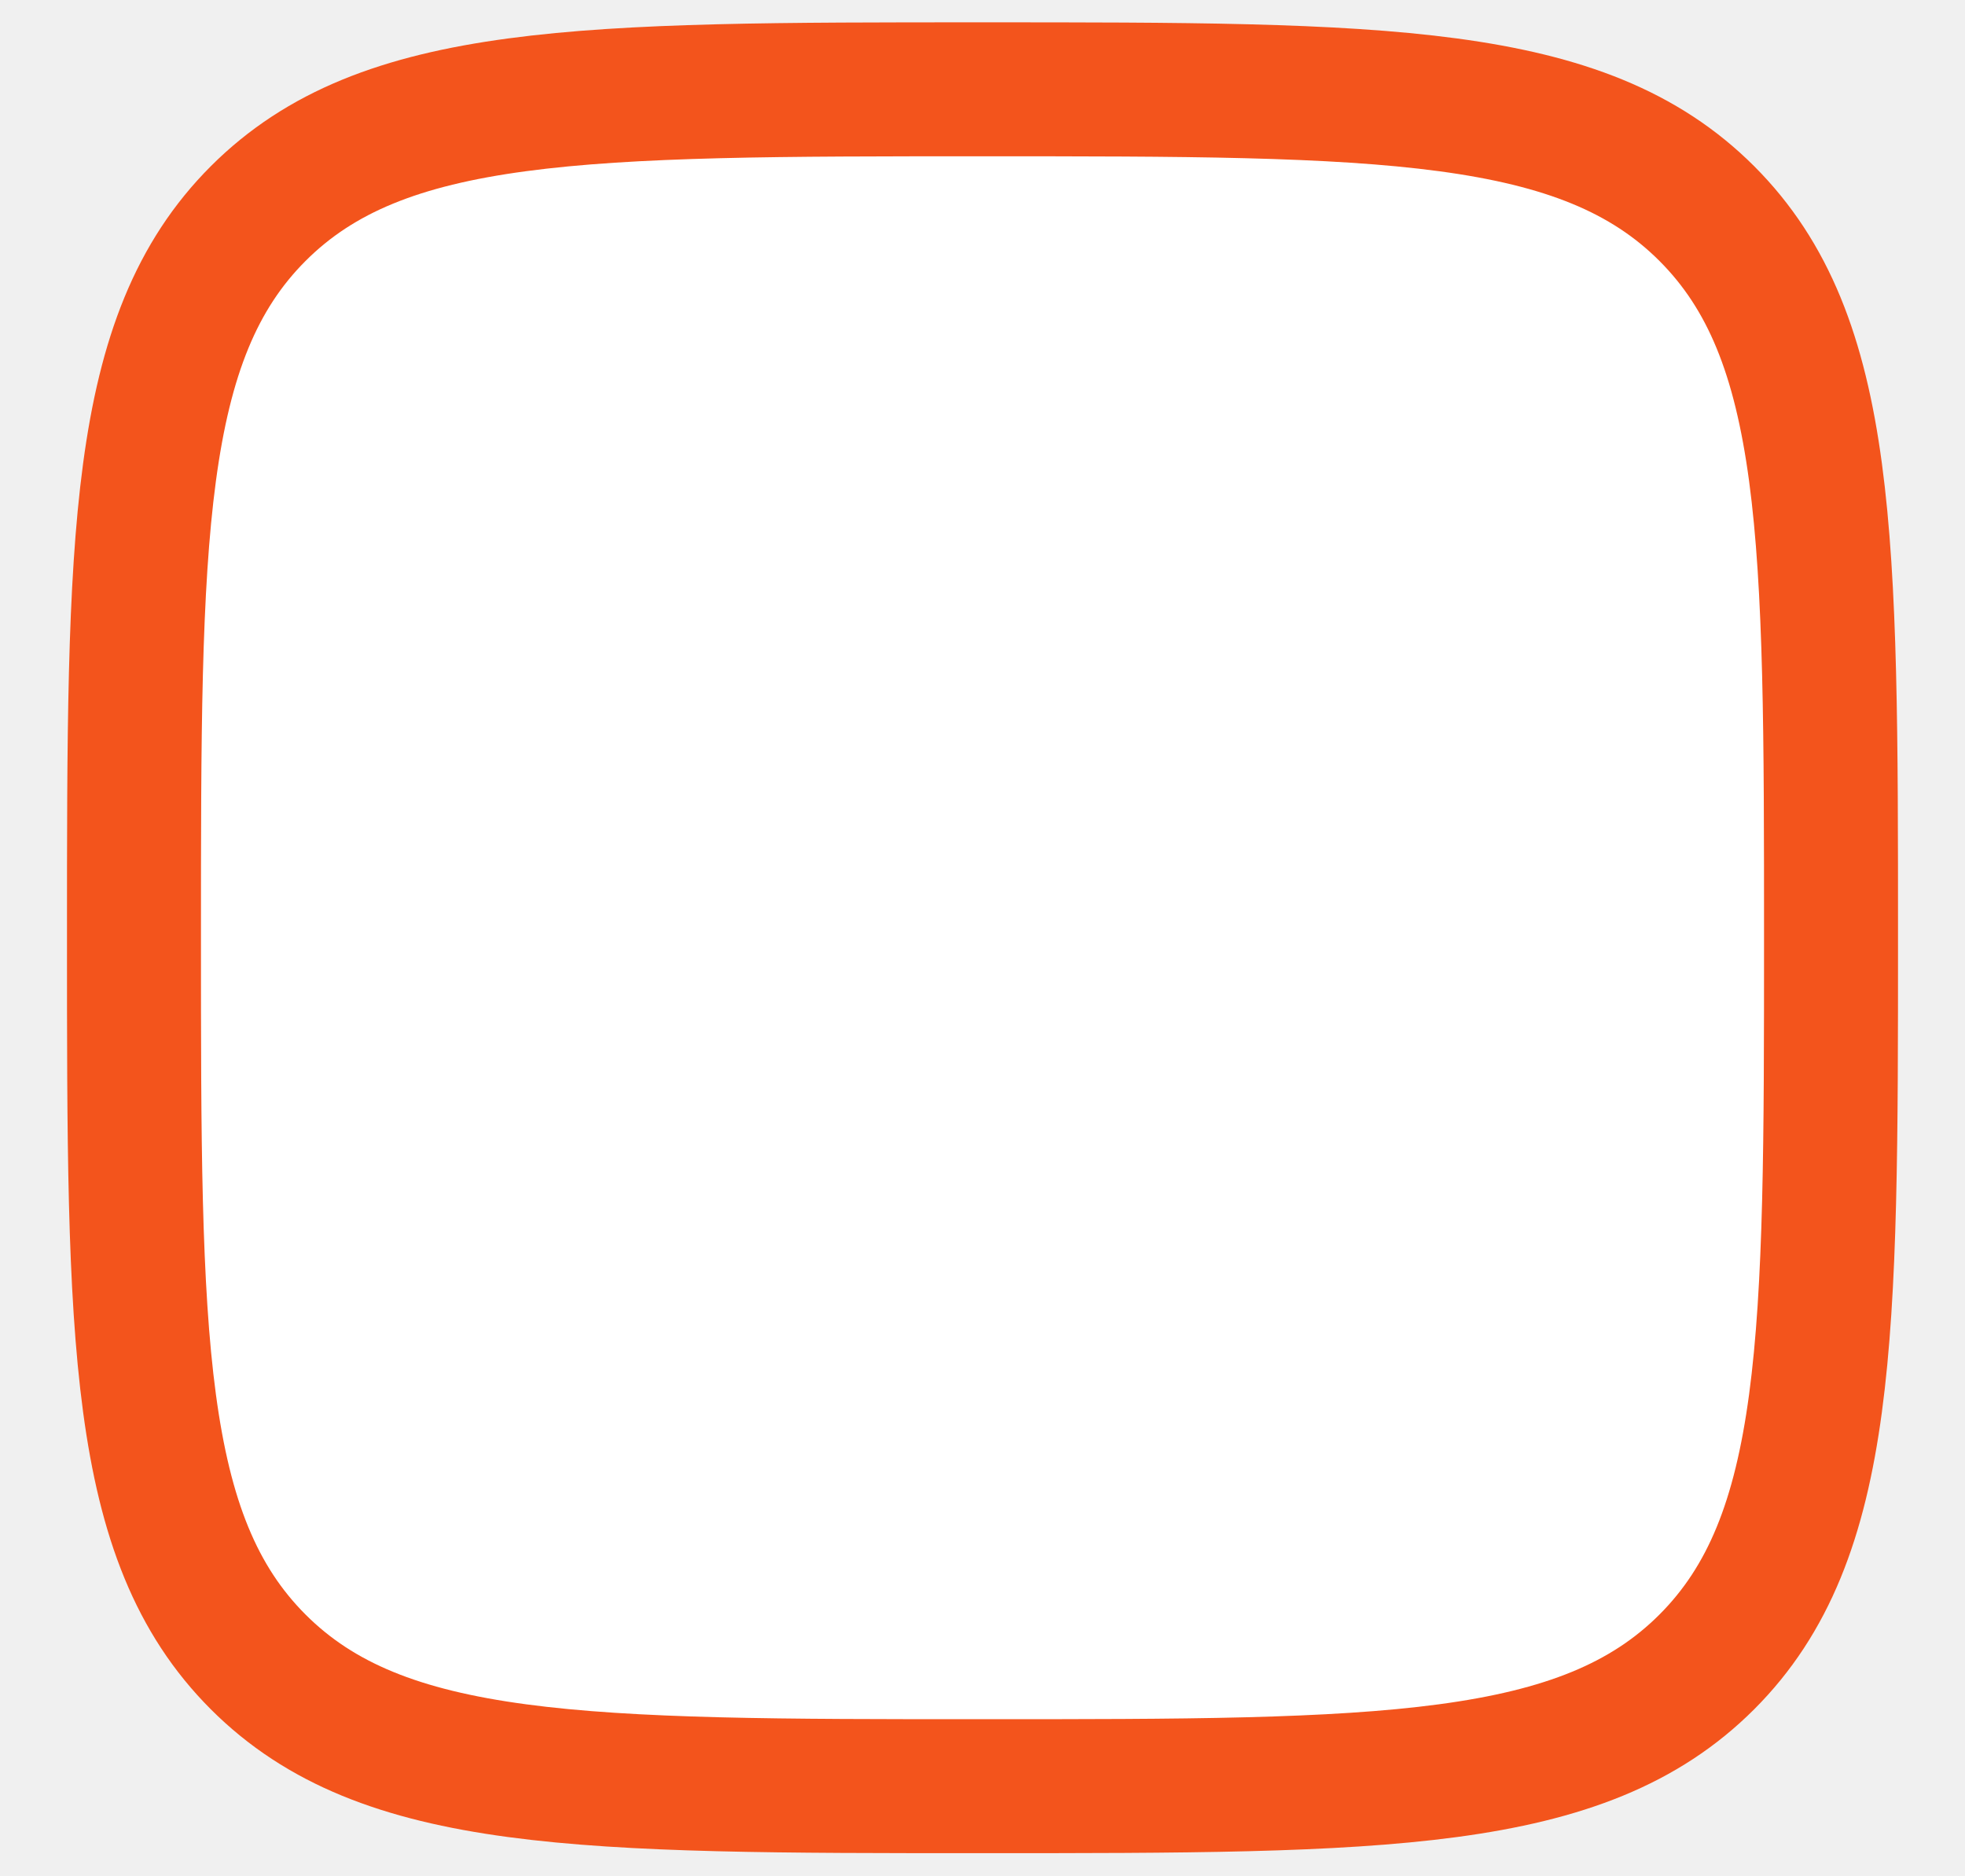
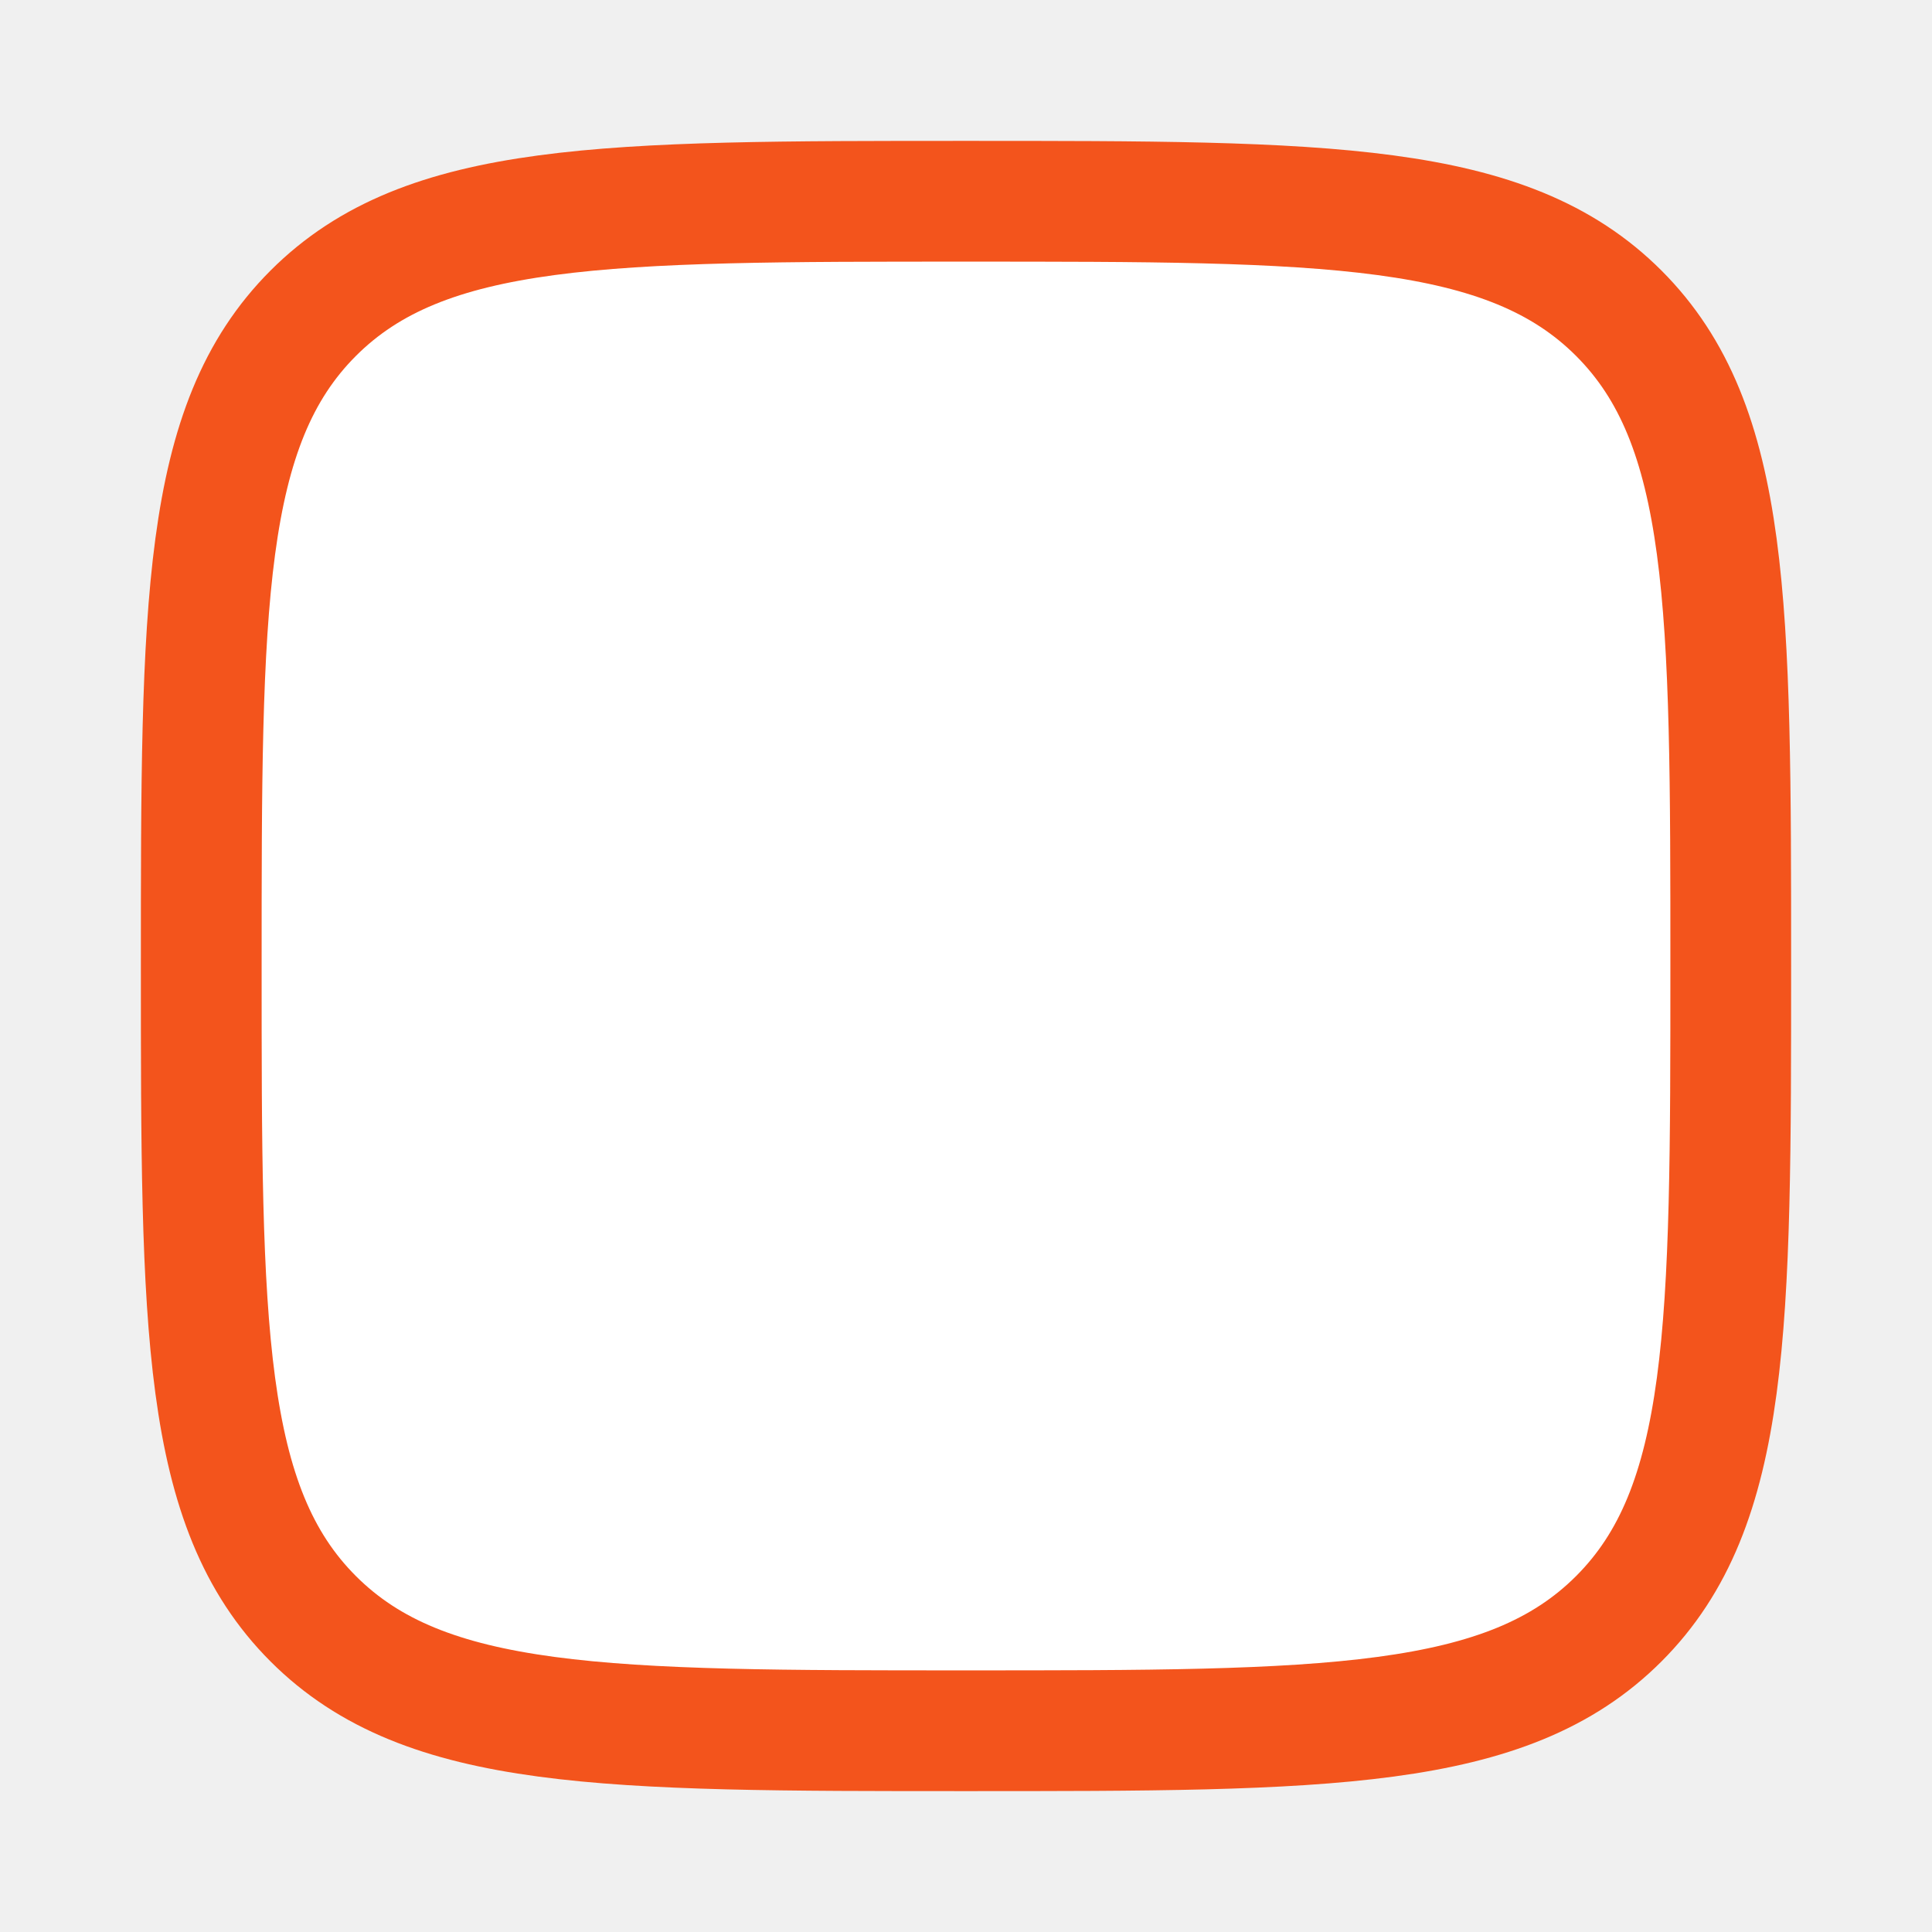
- <svg xmlns="http://www.w3.org/2000/svg" width="22" height="21" viewBox="0 0 22 21" fill="none">
-   <path d="M1.5 10.5C1.5 6.022 1.5 3.782 2.891 2.391C4.282 1 6.522 1 11 1C15.478 1 17.718 1 19.109 2.391C20.5 3.782 20.5 6.022 20.5 10.5C20.5 14.978 20.5 17.218 19.109 18.609C17.718 20 15.478 20 11 20C6.522 20 4.282 20 2.891 18.609C1.5 17.218 1.5 14.978 1.5 10.5Z" fill="white" stroke="#F3541C" stroke-width="1.5" />
+ <svg xmlns="http://www.w3.org/2000/svg" width="24" height="24" viewBox="0 0 24 24" fill="none">
+   <path d="M2.5 12C2.5 7.522 2.5 5.282 3.891 3.891C5.282 2.5 7.522 2.5 12 2.5C16.478 2.5 18.718 2.5 20.109 3.891C21.5 5.282 21.5 7.522 21.5 12C21.5 16.478 21.5 18.718 20.109 20.109C18.718 21.5 16.478 21.5 12 21.5C7.522 21.5 5.282 21.5 3.891 20.109C2.5 18.718 2.5 16.478 2.5 12Z" fill="white" stroke="#F3541C" stroke-width="1.5" />
</svg>
